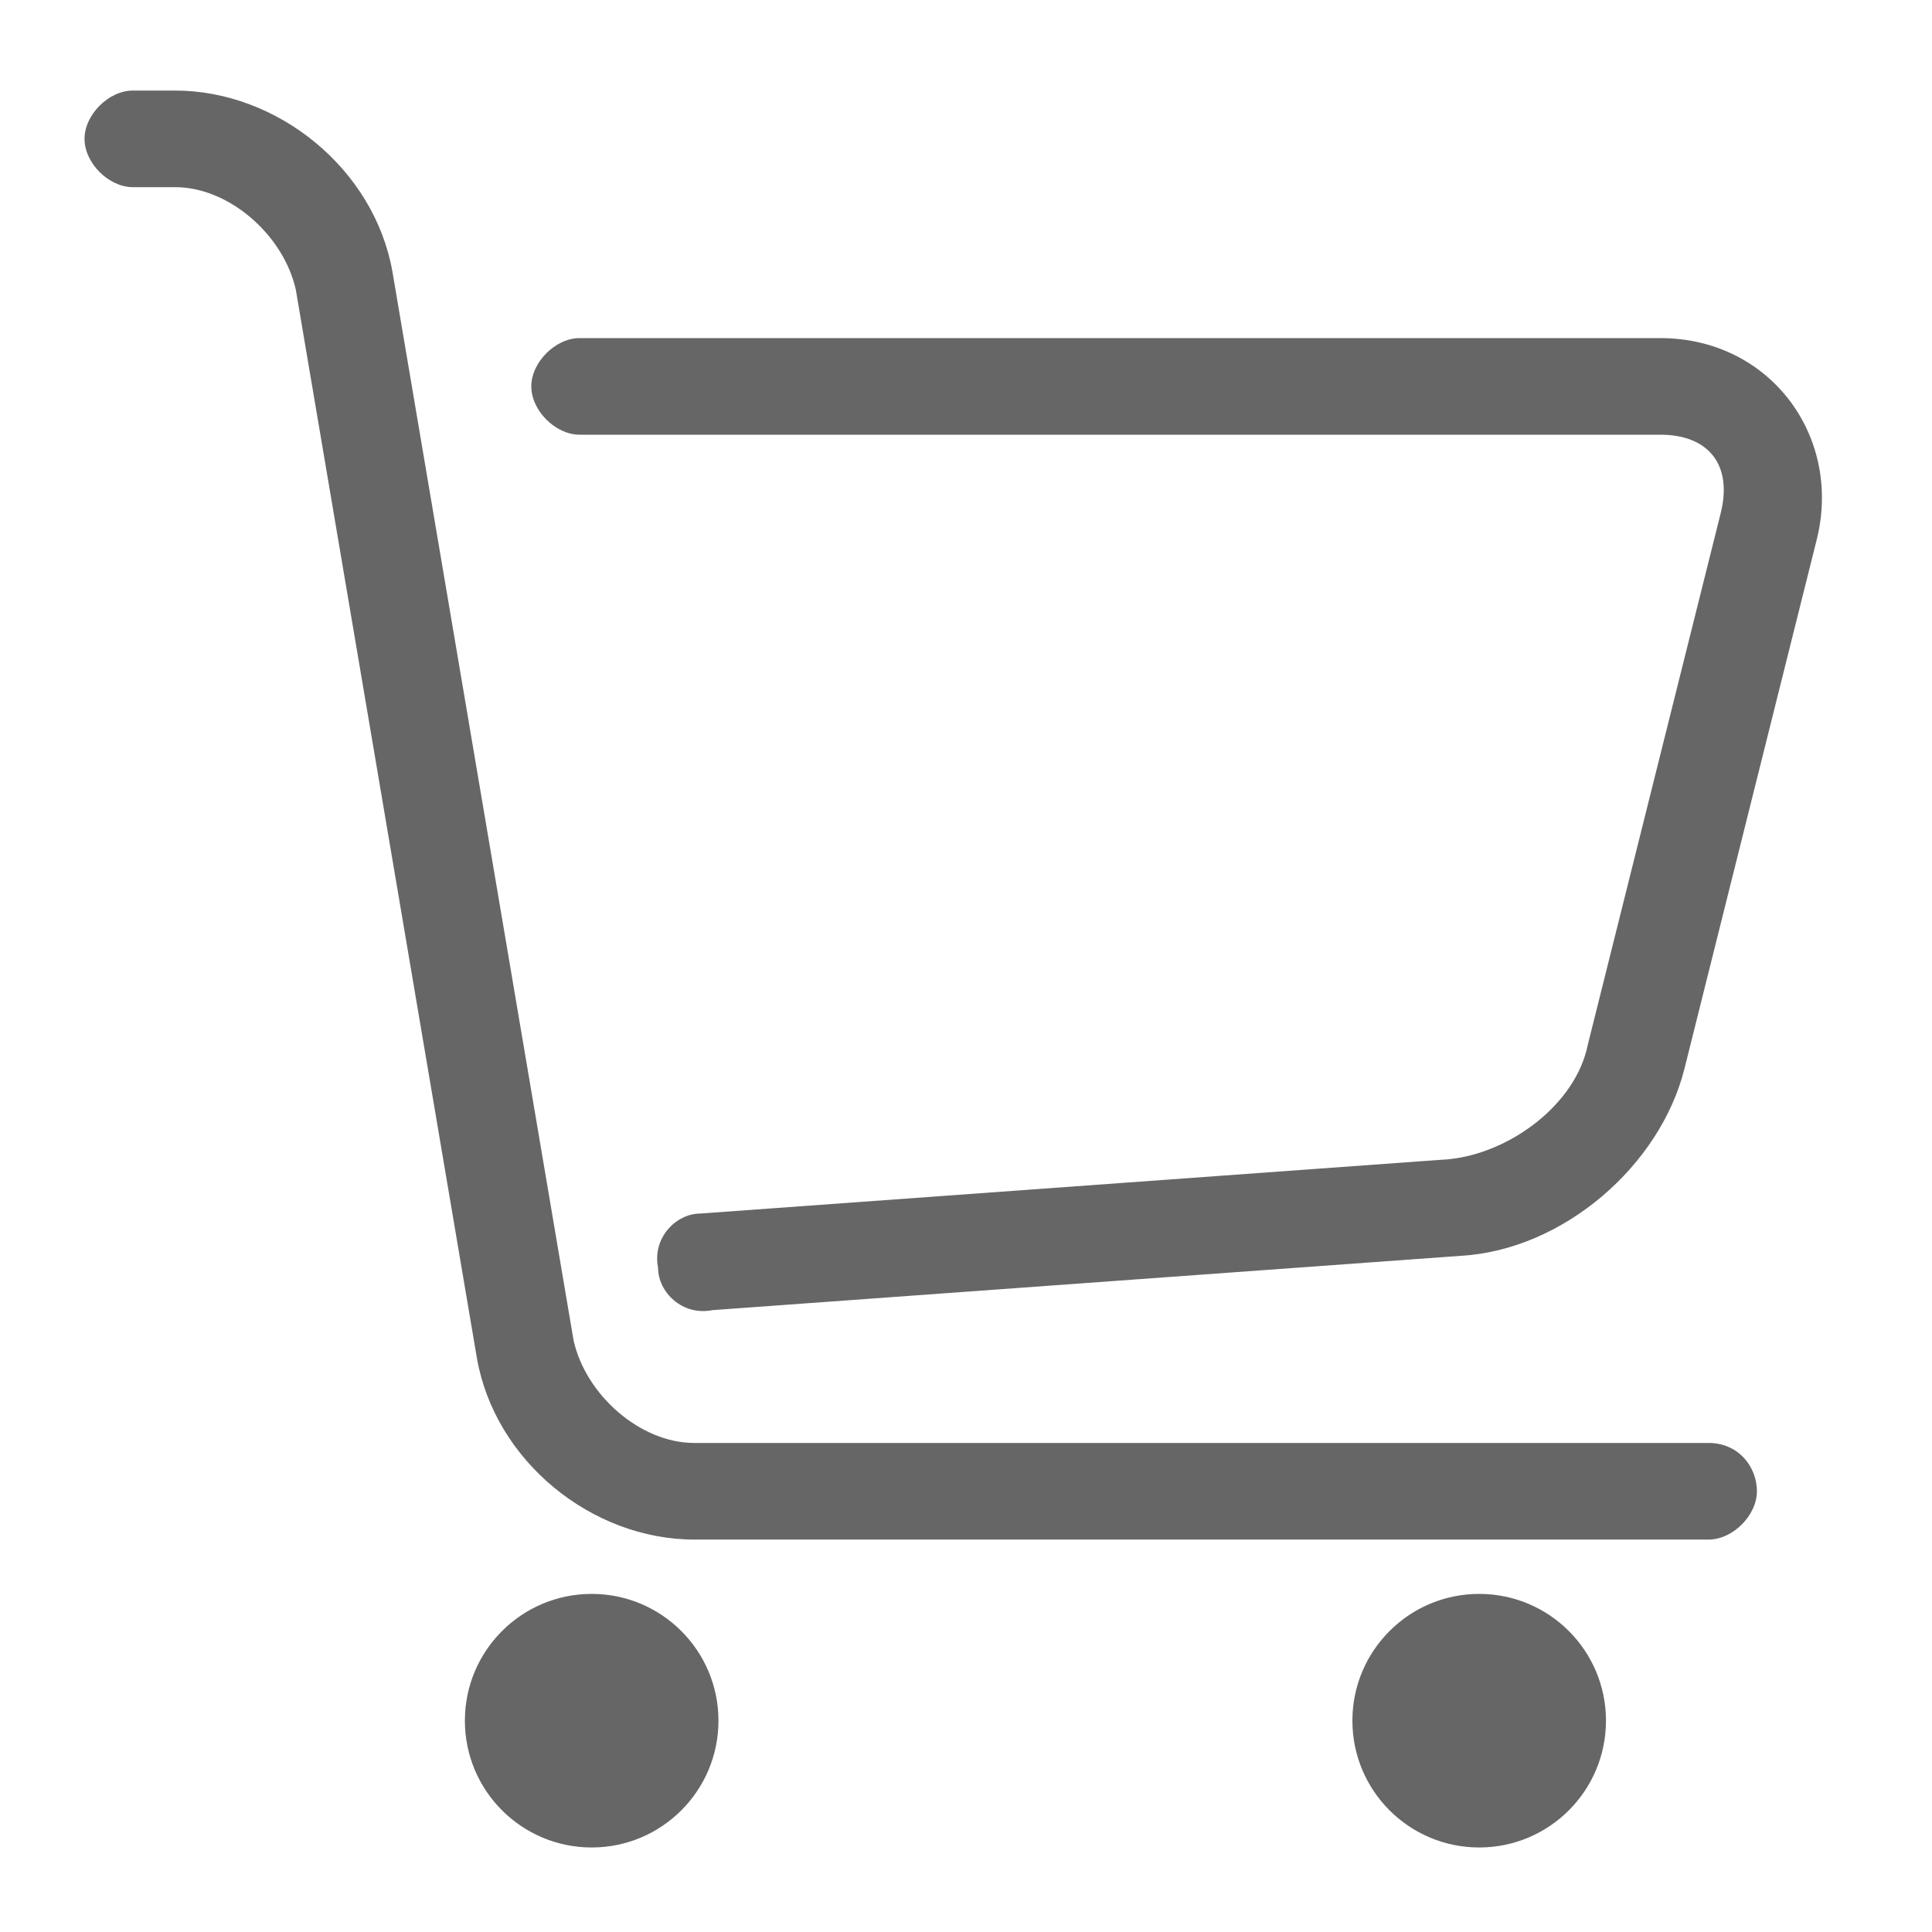
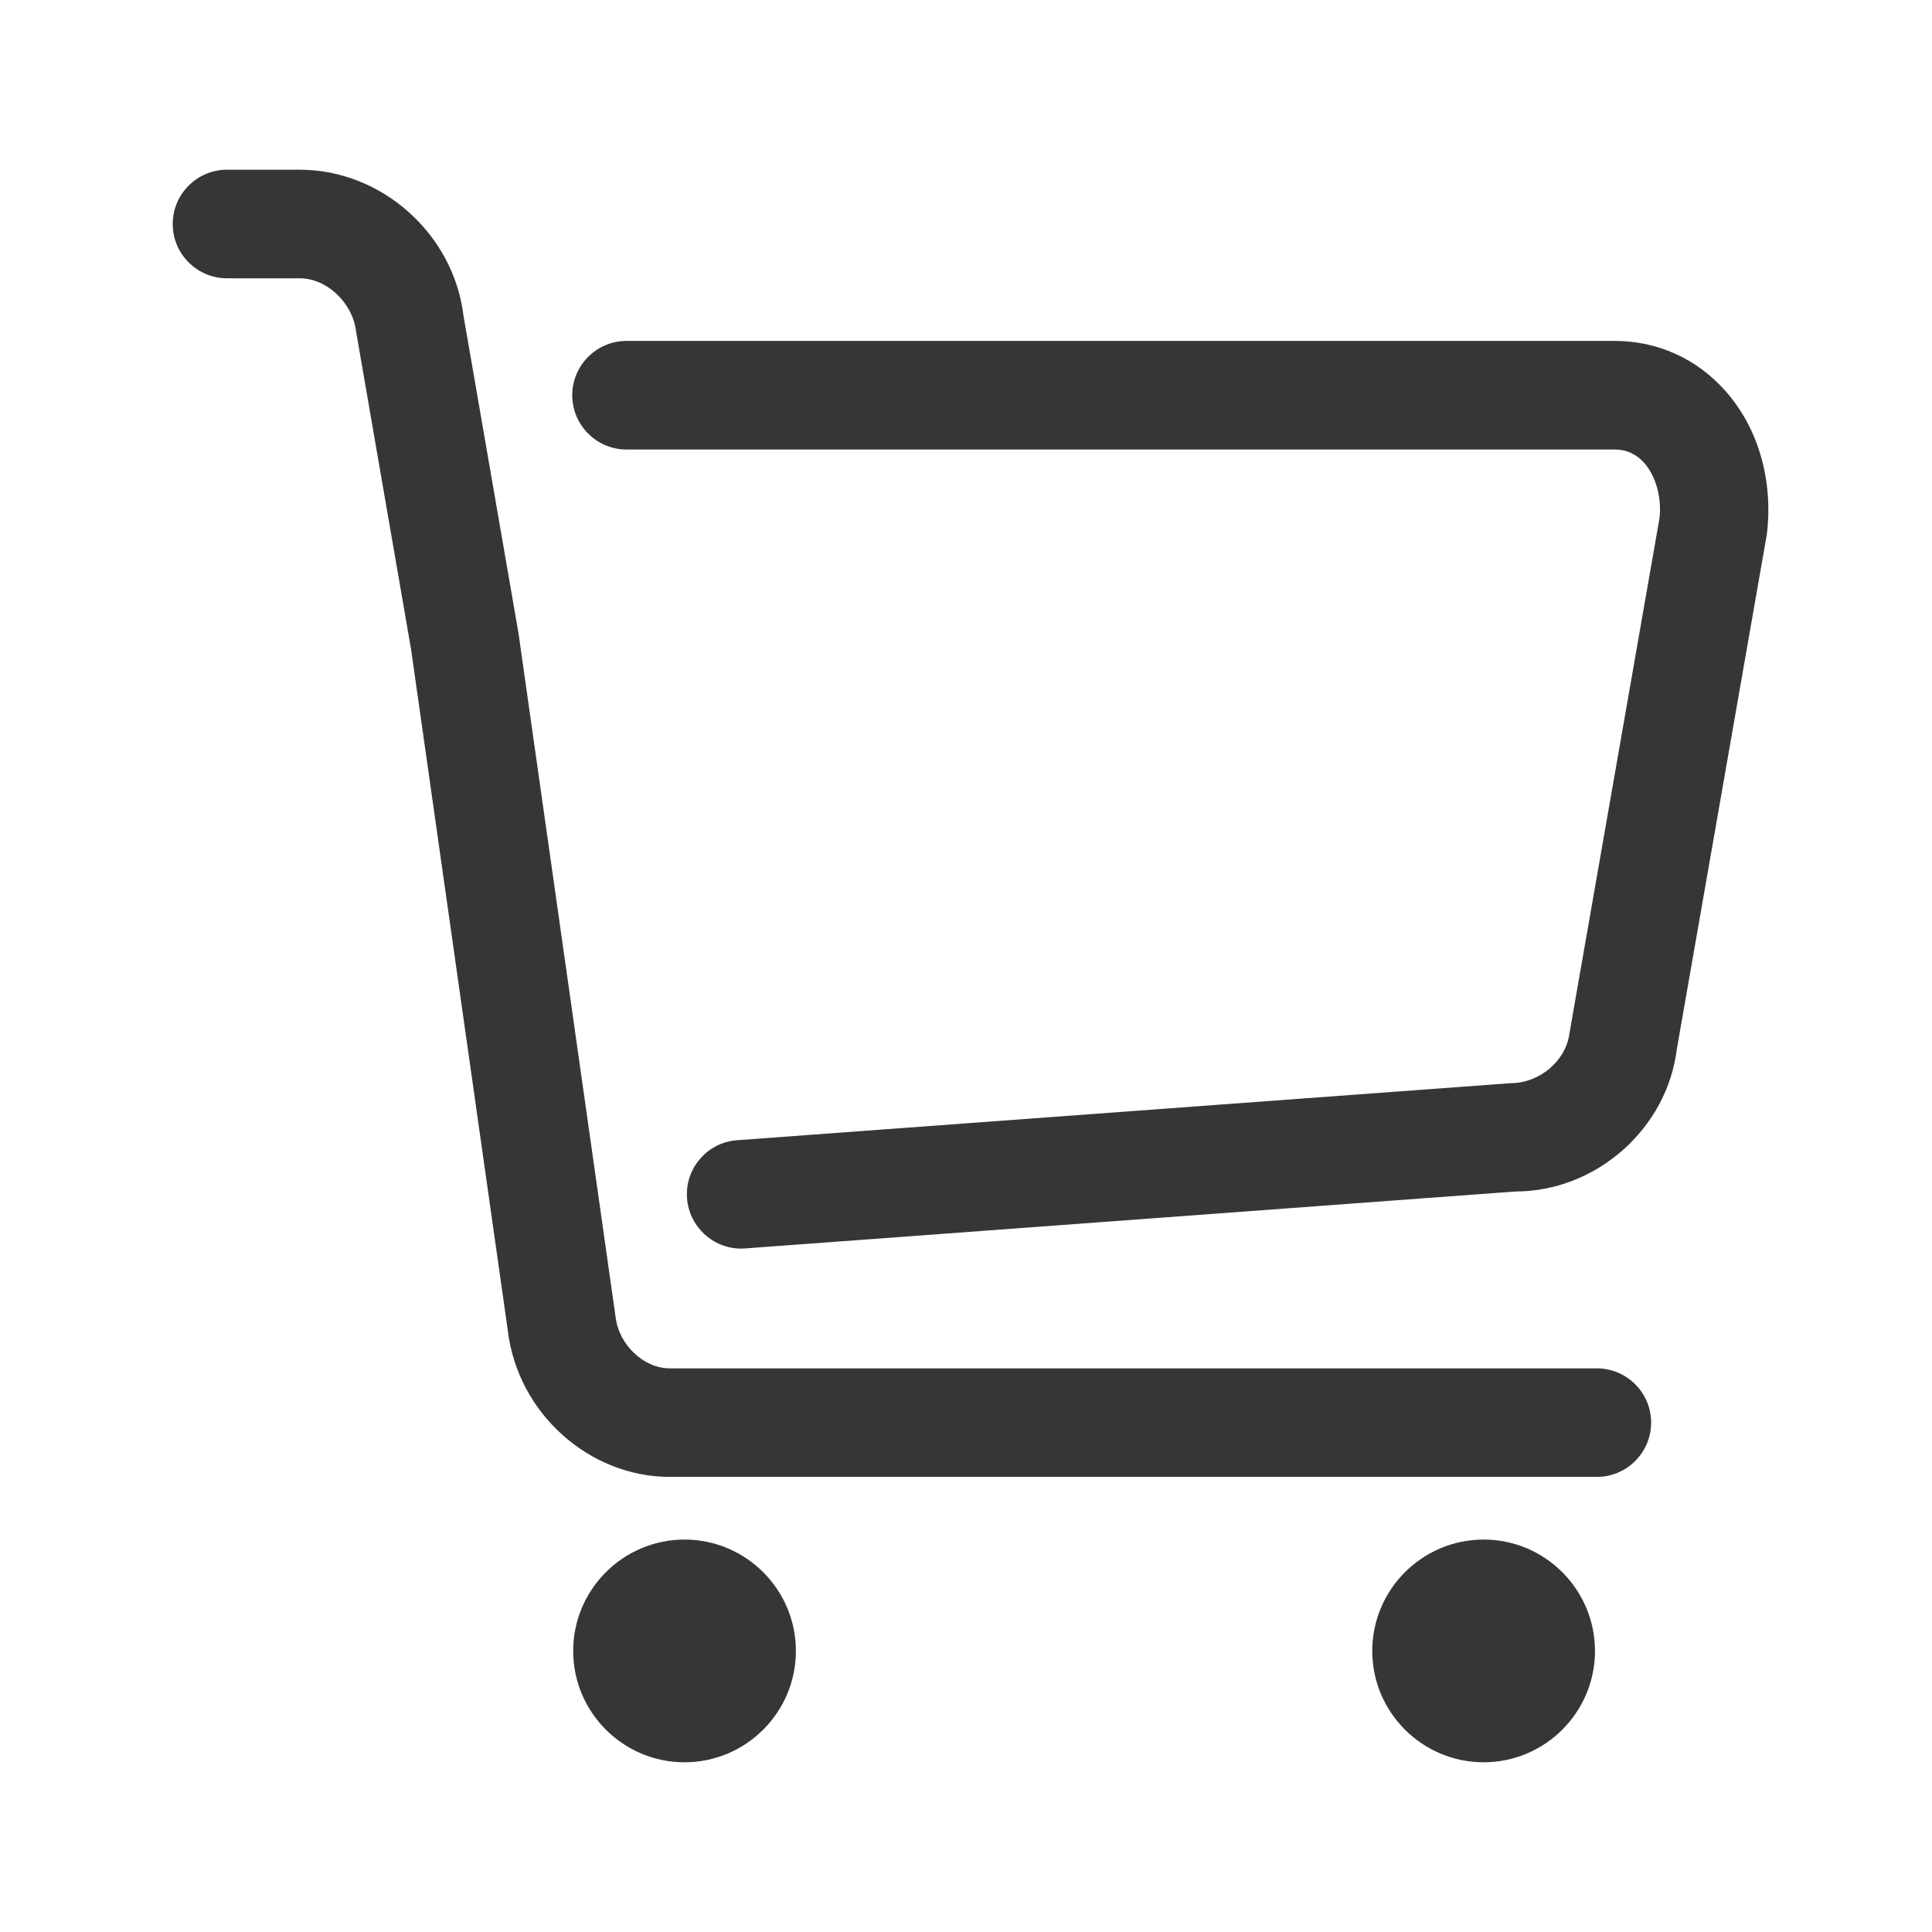
- <svg xmlns="http://www.w3.org/2000/svg" t="1542594529405" class="icon" style="" viewBox="0 0 1024 1024" version="1.1" p-id="12297" width="200" height="200">
+ <svg xmlns="http://www.w3.org/2000/svg" t="1537260292267" class="icon" style="" viewBox="0 0 1024 1024" version="1.1" p-id="15208" fill="#363636" width="200" height="200">
  <defs>
    <style type="text/css" />
  </defs>
-   <path d="M246.4 912a2.1 2.1 0 1 0 134.4 0 2.1 2.1 0 1 0-134.4 0Z" fill="#666666" p-id="12298" />
-   <path d="M716.8 912a2.1 2.1 0 1 0 134.4 0 2.1 2.1 0 1 0-134.4 0Z" fill="#666666" p-id="12299" />
-   <path d="M905.6 764.8l-537.6 0c-28.8 0-57.6-25.6-64-54.4l-96-566.4c-9.6-54.4-60.8-96-115.2-96l-22.4 0c-12.8 0-25.6 12.8-25.6 25.6 0 12.8 12.8 25.6 25.6 25.6l22.4 0c28.8 0 57.6 25.6 64 54.4l96 566.4c9.6 54.4 60.8 96 115.2 96l537.6 0c12.8 0 25.6-12.8 25.6-25.6C931.2 777.6 921.6 764.8 905.6 764.8z" fill="#666666" p-id="12300" />
-   <path d="M880 179.2l-572.8 0c-12.8 0-25.6 12.8-25.6 25.6 0 12.8 12.8 25.6 25.6 25.6l572.8 0c25.6 0 38.4 16 32 41.6l-70.4 281.6c-6.4 32-41.6 57.6-73.6 60.8l-396.8 28.8c-12.8 0-25.6 12.8-22.4 28.8 0 12.8 12.8 25.6 28.8 22.4l396.8-28.8c54.4-3.2 105.6-48 118.4-99.2l70.4-281.6C976 230.4 937.6 179.2 880 179.2z" fill="#666666" p-id="12301" />
+   <path d="M846.359 725.259l-491.371 0c-13.794 0-26.936-12.445-28.706-27.183l-51.509-362.723-29.127-168.118c-5.295-43.371-43.4-77.285-86.786-77.285l-38.541 0c-15.869 0-28.778 12.91-28.778 28.778s12.91 28.778 28.778 28.778l38.541 0c14.303 0 27.967 12.852 29.852 28.054l29.185 168.727 51.306 361.272c5.251 43.313 42.922 77.227 85.785 77.227l491.371 0c15.869 0 28.778-12.91 28.778-28.778C875.139 738.168 862.229 725.259 846.359 725.259z" p-id="15209" />
+   <path d="M914.564 207.27c-15.144-17.145-36.002-26.574-58.689-26.574L332.084 180.695c-15.869 0-28.778 12.91-28.778 28.778s12.91 28.778 28.778 28.778l523.791 0c6.18 0 11.43 2.408 15.607 7.137 6.208 7.021 9.37 18.538 8.065 29.359l-47.665 272.731c-1.769 14.534-15.637 26.516-30.897 26.603l-410.285 30.258c-7.658 0.552-14.621 4.033-19.64 9.864-5.034 5.802-7.484 13.229-6.92 20.888 1.088 14.97 13.679 26.69 28.663 26.69 0.682 0 1.407-0.029 2.118-0.087l408.154-30.171c42.936 0 80.534-33.218 85.698-75.602l47.694-272.731C939.919 254.586 931.941 226.881 914.564 207.27z" p-id="15210" />
+   <path d="M362.821 934.049c32.536 0 59.022-26.487 59.022-59.008 0-32.55-26.487-59.038-59.022-59.038s-59.022 26.487-59.022 59.038C303.798 907.563 330.285 934.049 362.821 934.049z" p-id="15211" />
+   <path d="M786.365 934.049c32.522 0 59.008-26.487 59.008-59.008 0-32.55-26.487-59.038-59.008-59.038-32.55 0-59.037 26.487-59.037 59.038C727.328 907.563 753.814 934.049 786.365 934.049z" p-id="15212" />
</svg>
